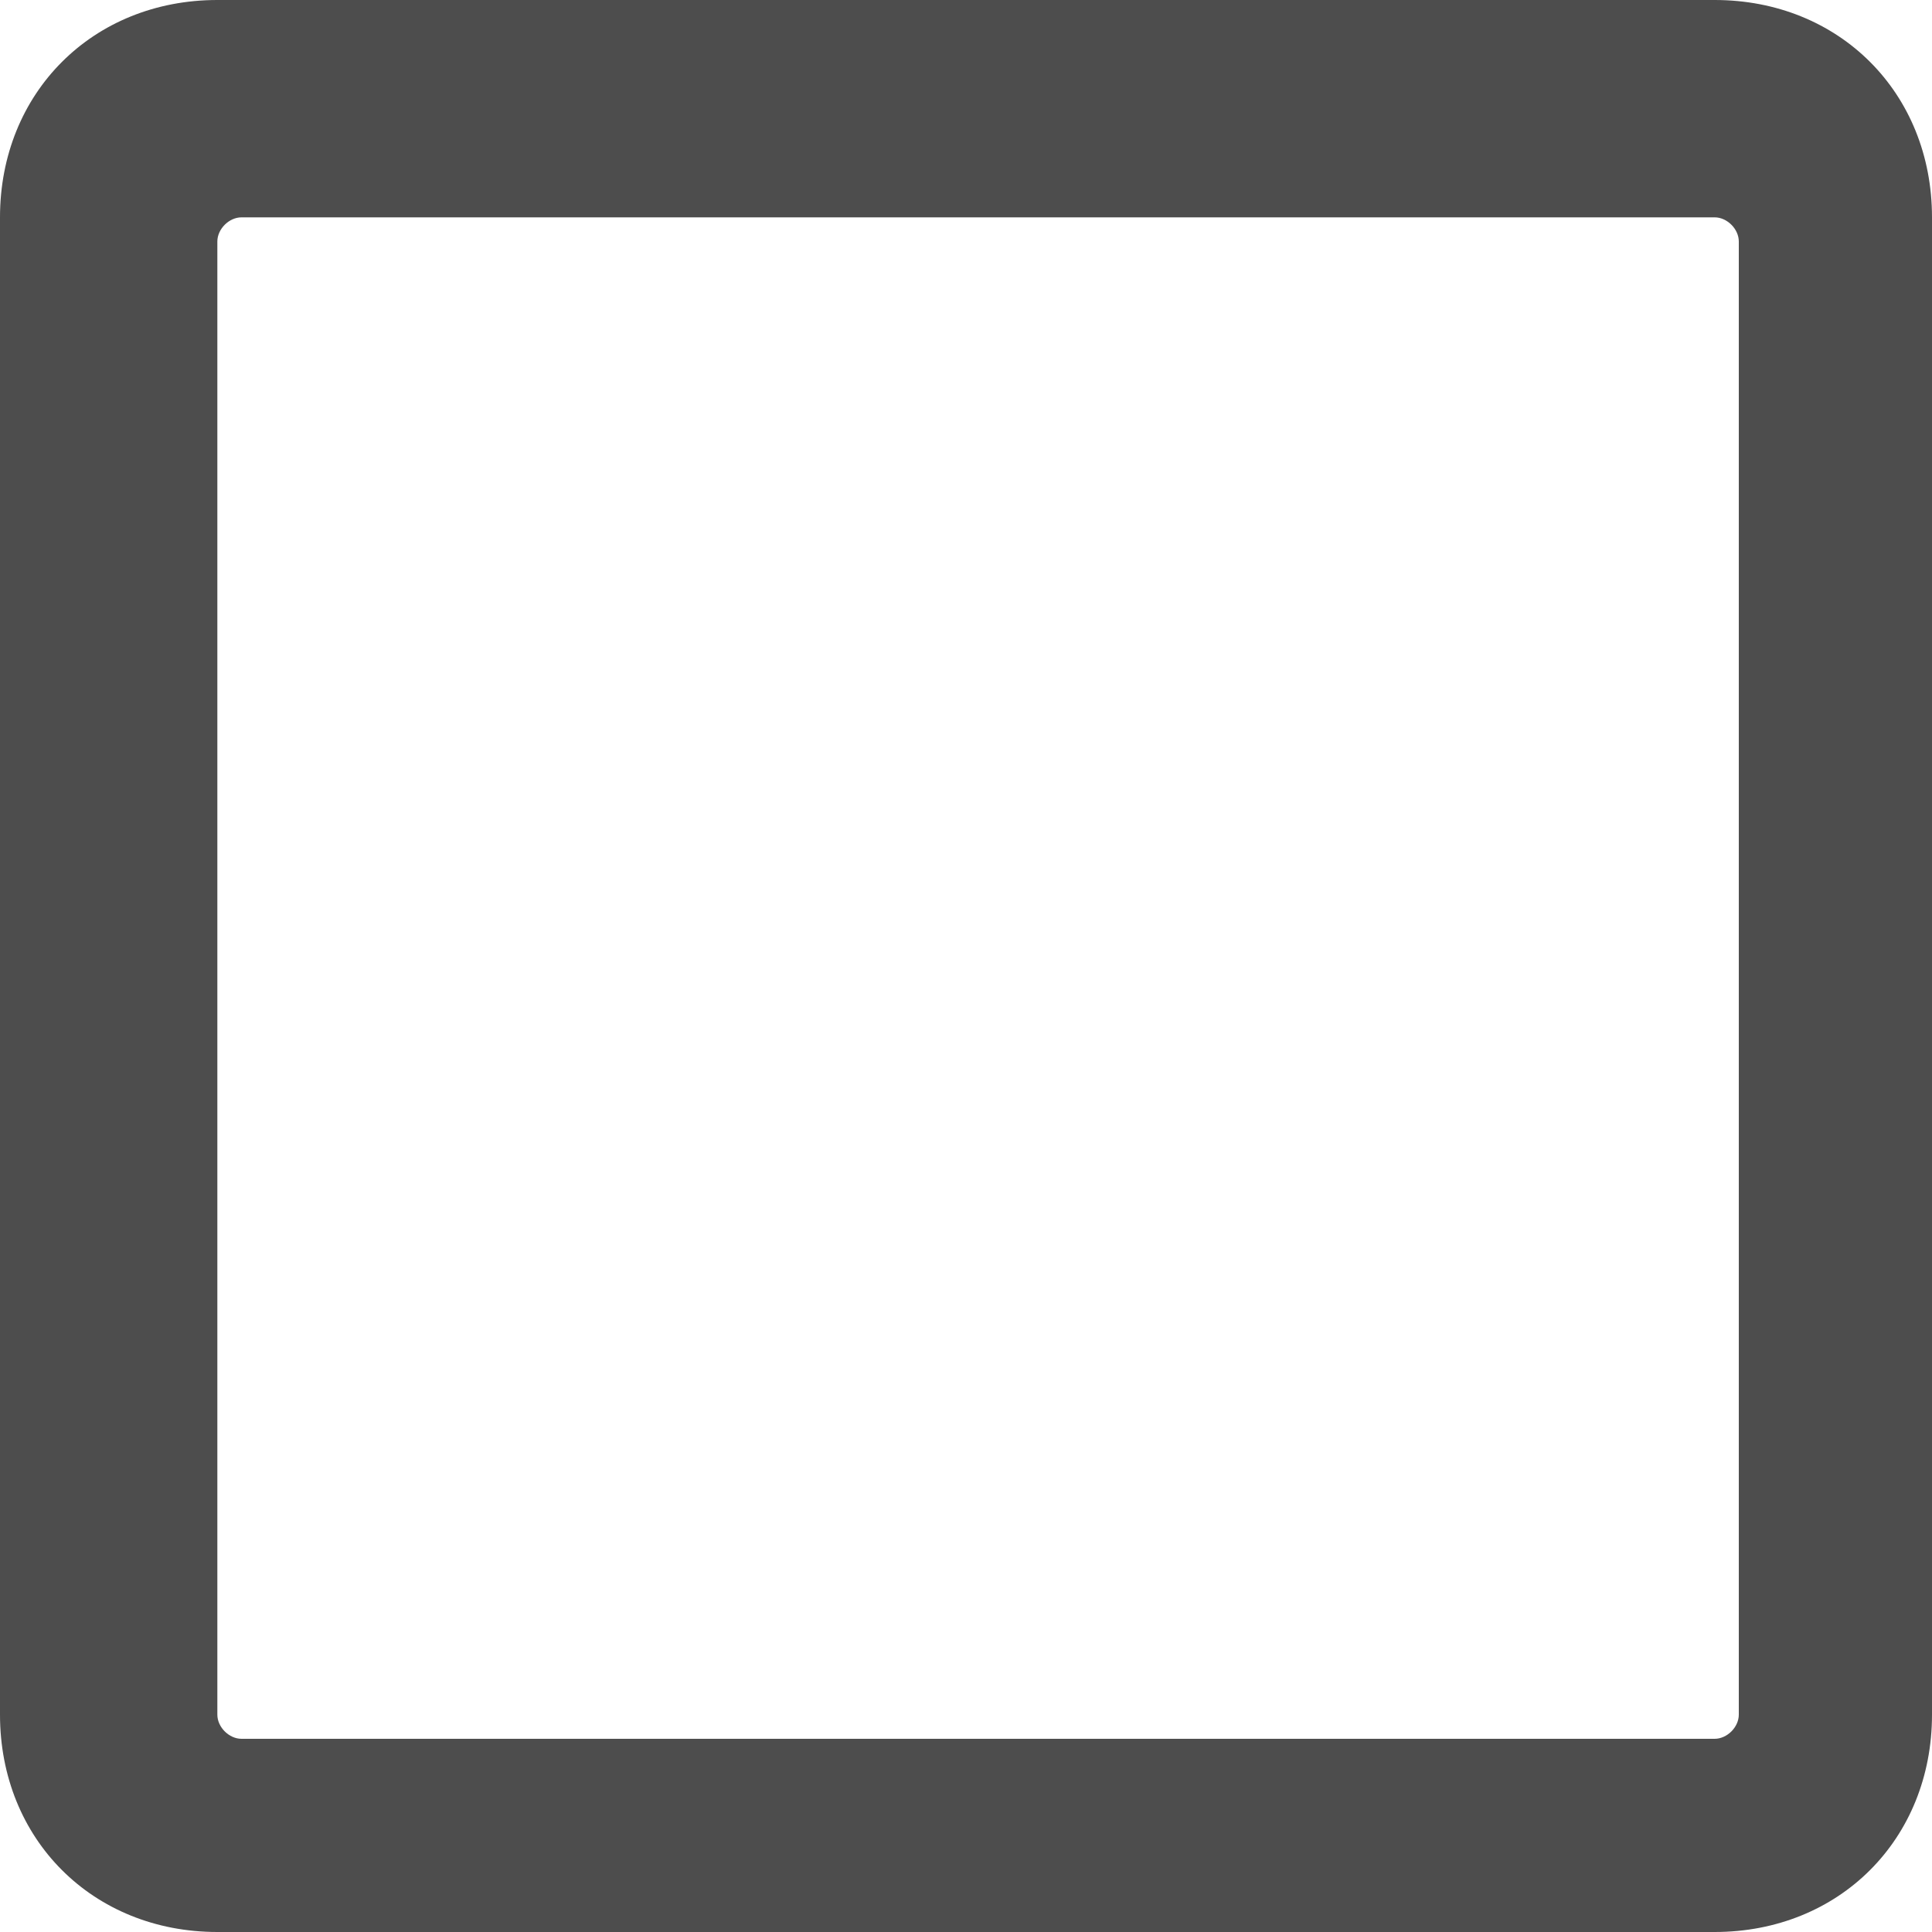
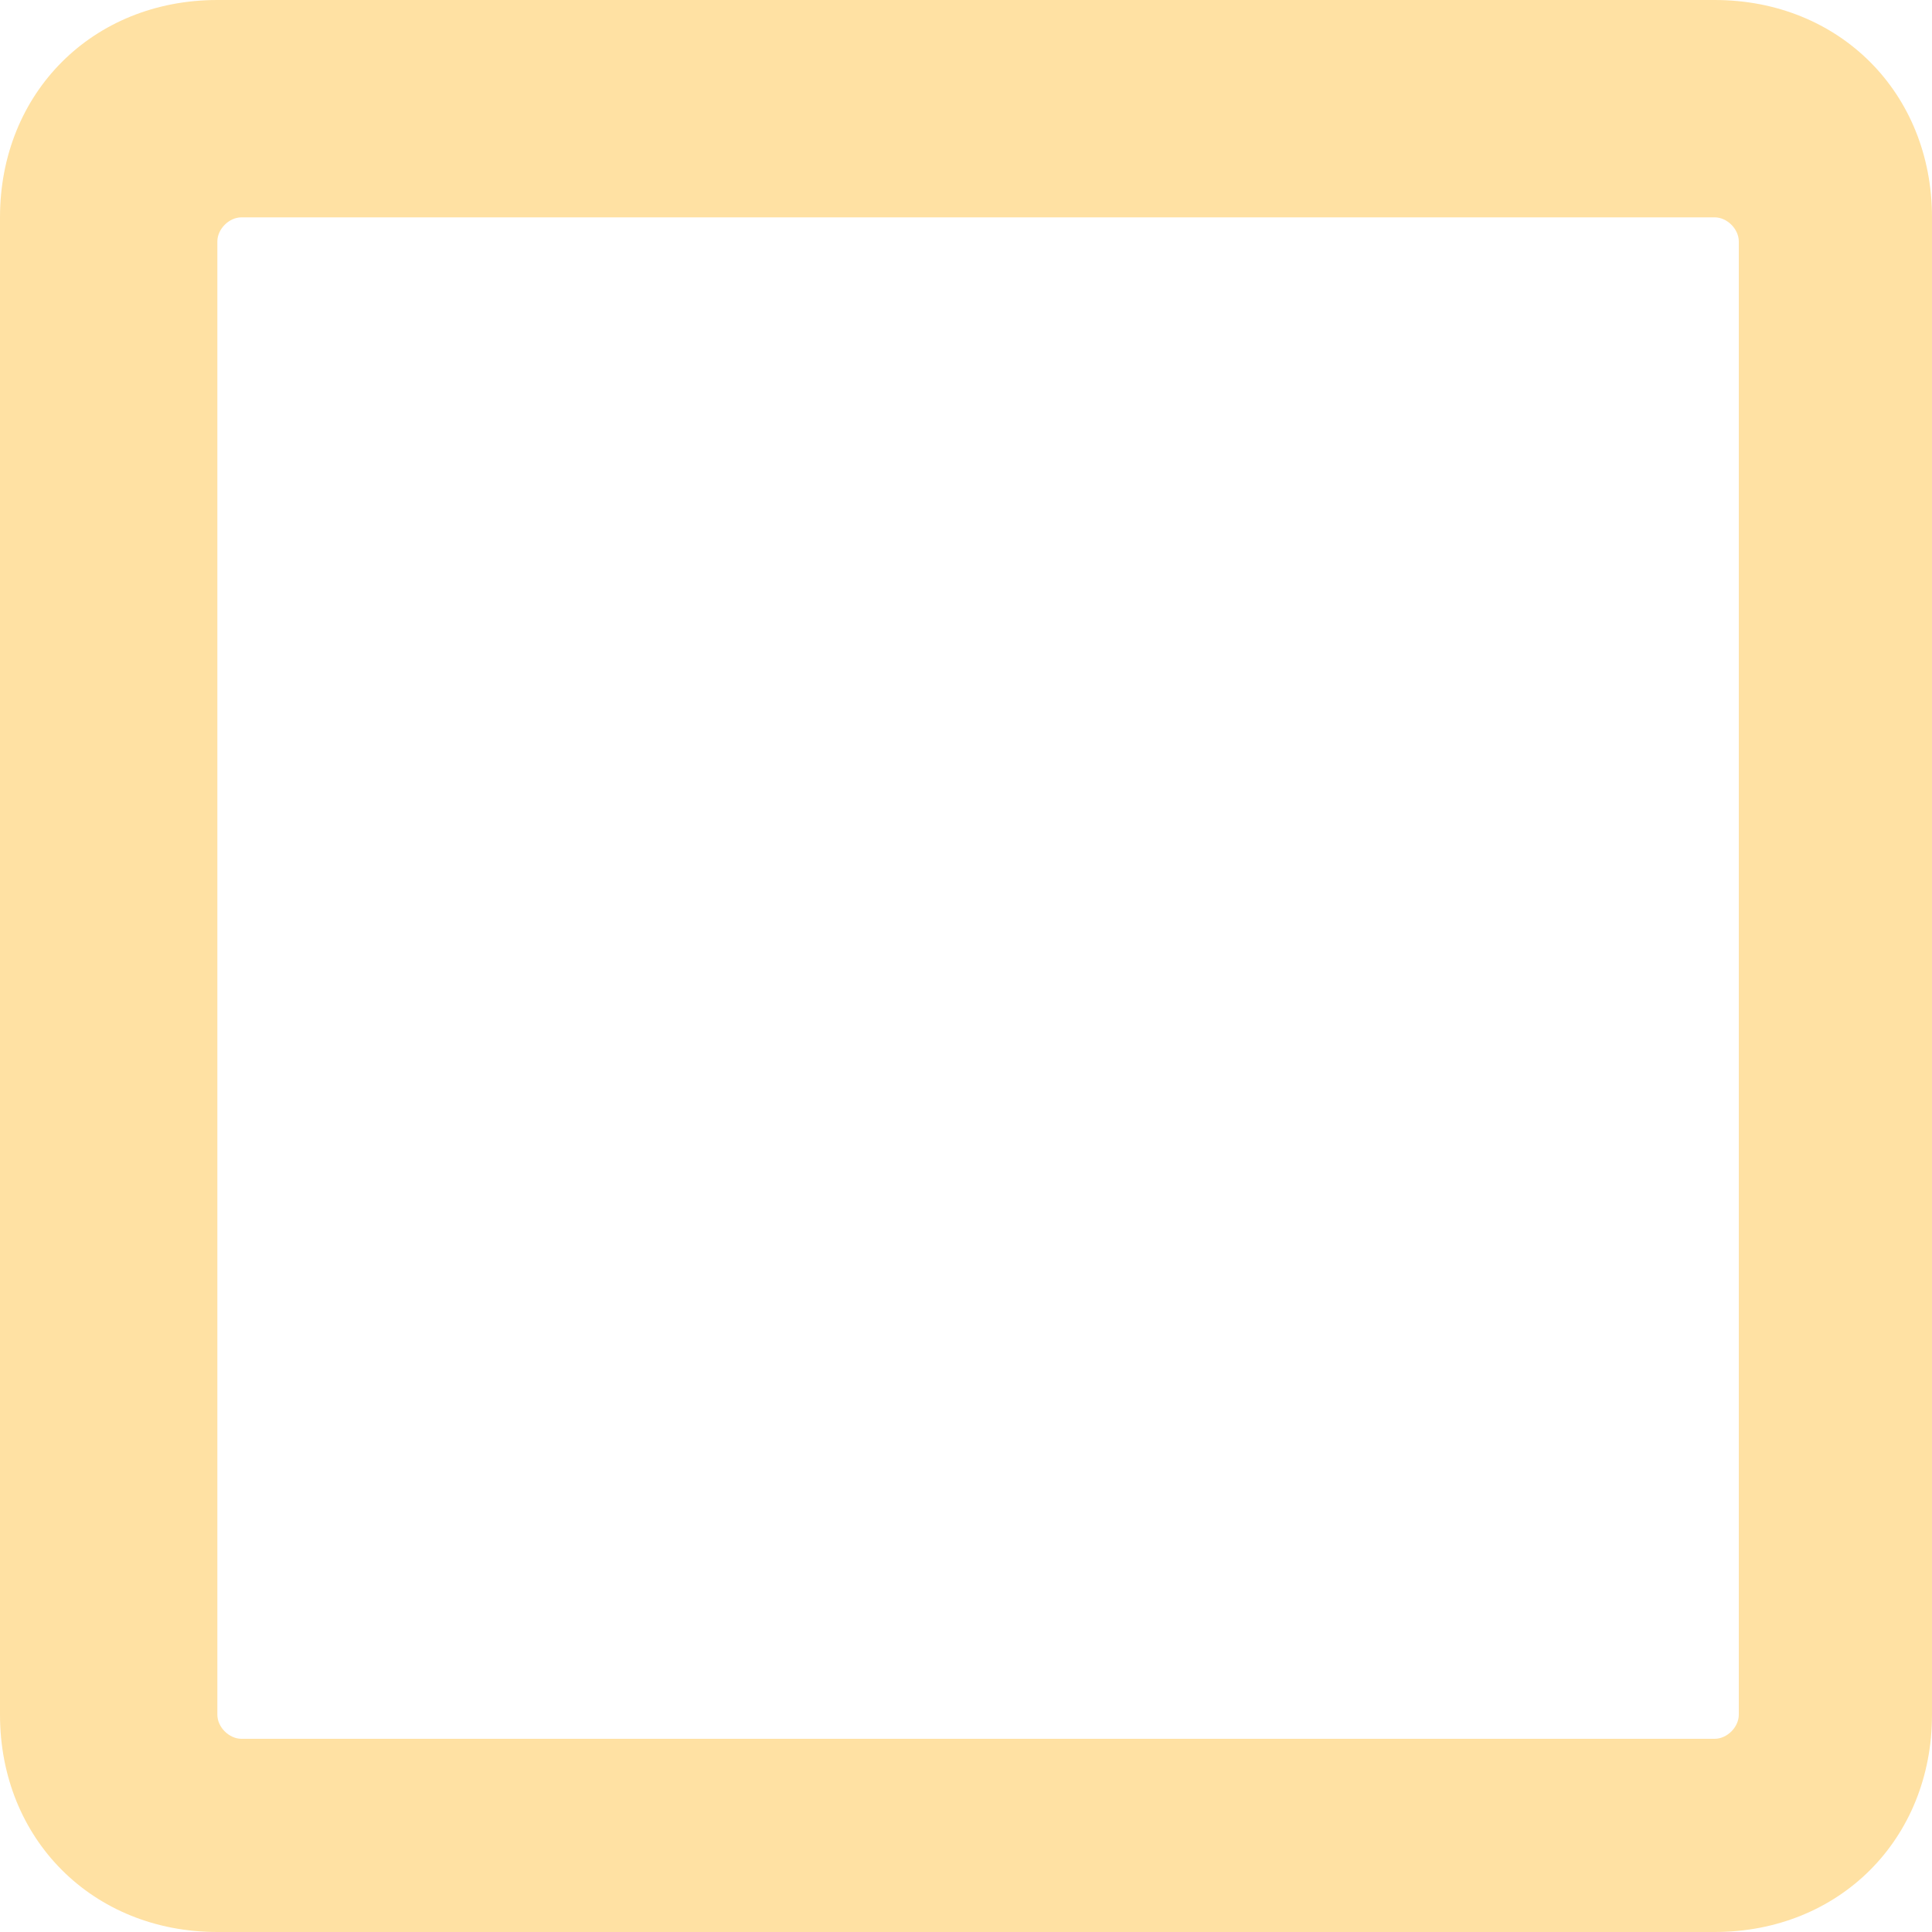
<svg xmlns="http://www.w3.org/2000/svg" width="80" height="80" viewBox="0 0 80 80" fill="none">
  <g id="Checkbox off">
-     <path id="Exclude" fill-rule="evenodd" clip-rule="evenodd" d="M9 0H71C76.161 0 80 3.839 80 9V71C80 76.161 76.161 80 71 80H9C3.839 80 0 76.161 0 71V9C0 3.839 3.839 0 9 0ZM10 72H71C71.517 72 72 71.517 72 71V10C72 9.483 71.517 9 71 9H10C9.483 9 9 9.483 9 10V71C9 71.517 9.483 72 10 72Z" fill="#4D4D4D" />
+     <path fill="#ffdd99e6" id="Exclude" fill-rule="evenodd" clip-rule="evenodd" d="M9 0H71C76.161 0 80 3.839 80 9V71C80 76.161 76.161 80 71 80H9C3.839 80 0 76.161 0 71V9C0 3.839 3.839 0 9 0ZM10 72H71C71.517 72 72 71.517 72 71V10C72 9.483 71.517 9 71 9H10C9.483 9 9 9.483 9 10V71C9 71.517 9.483 72 10 72Z" />
  </g>
</svg>
